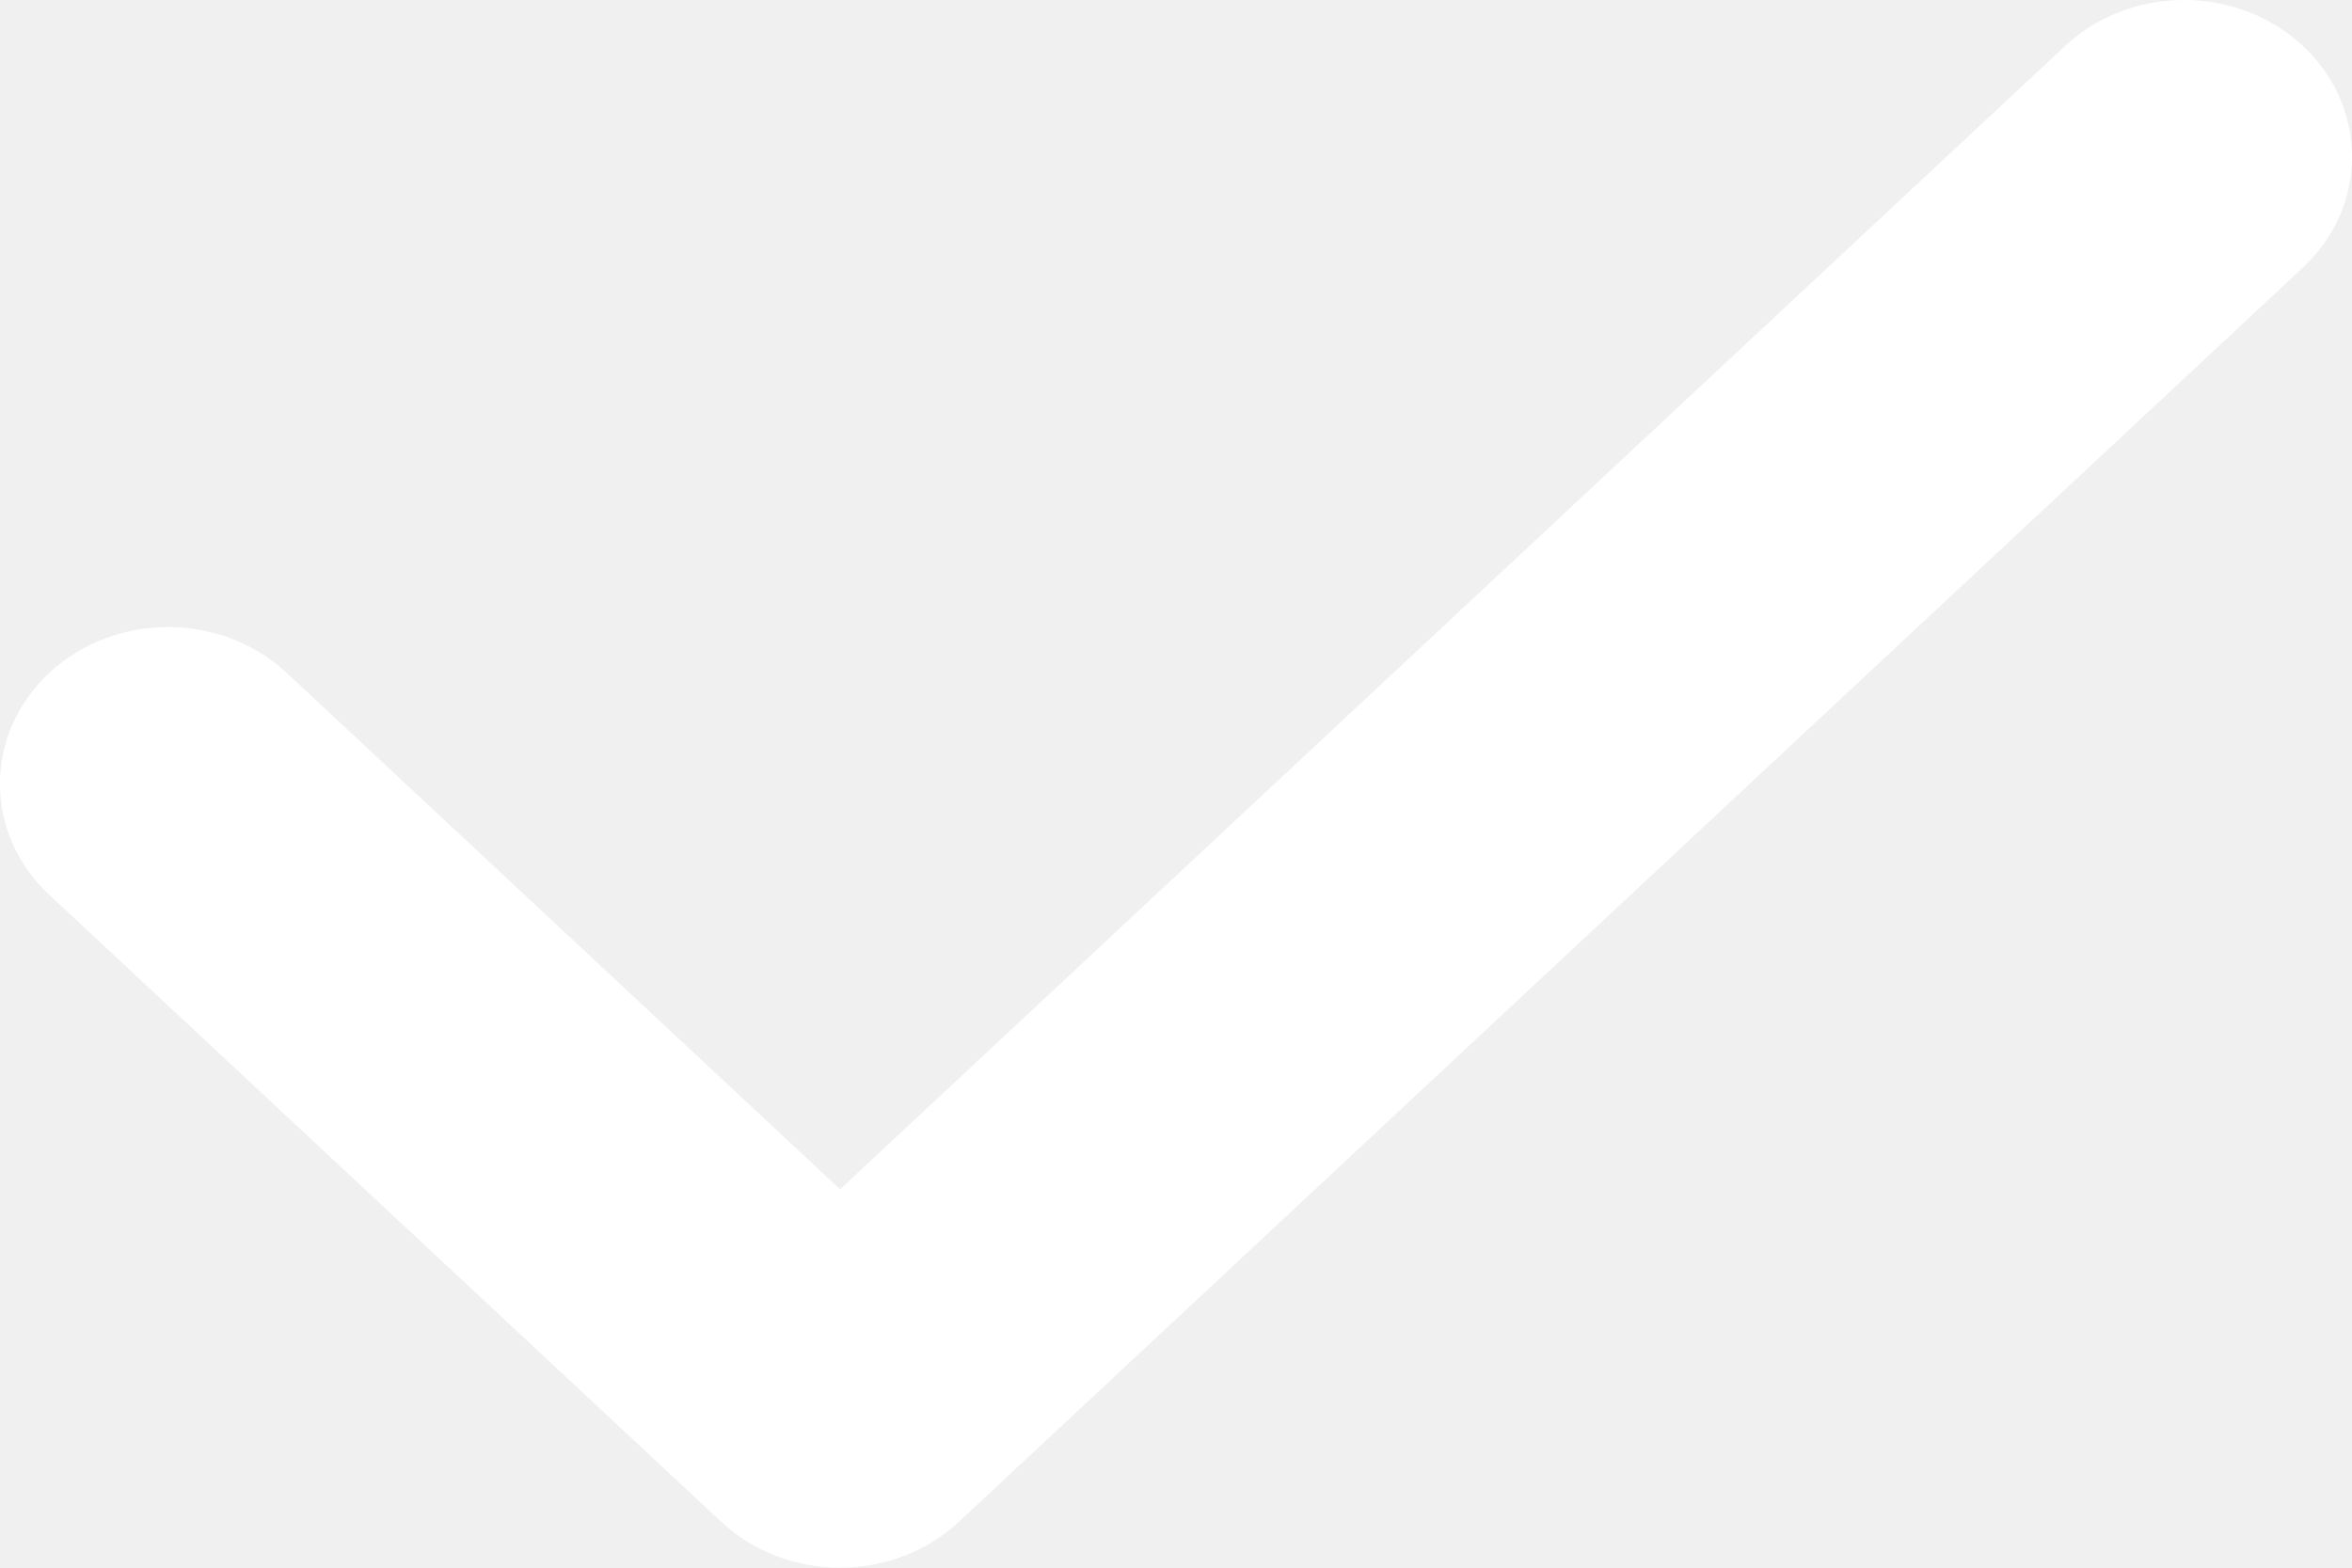
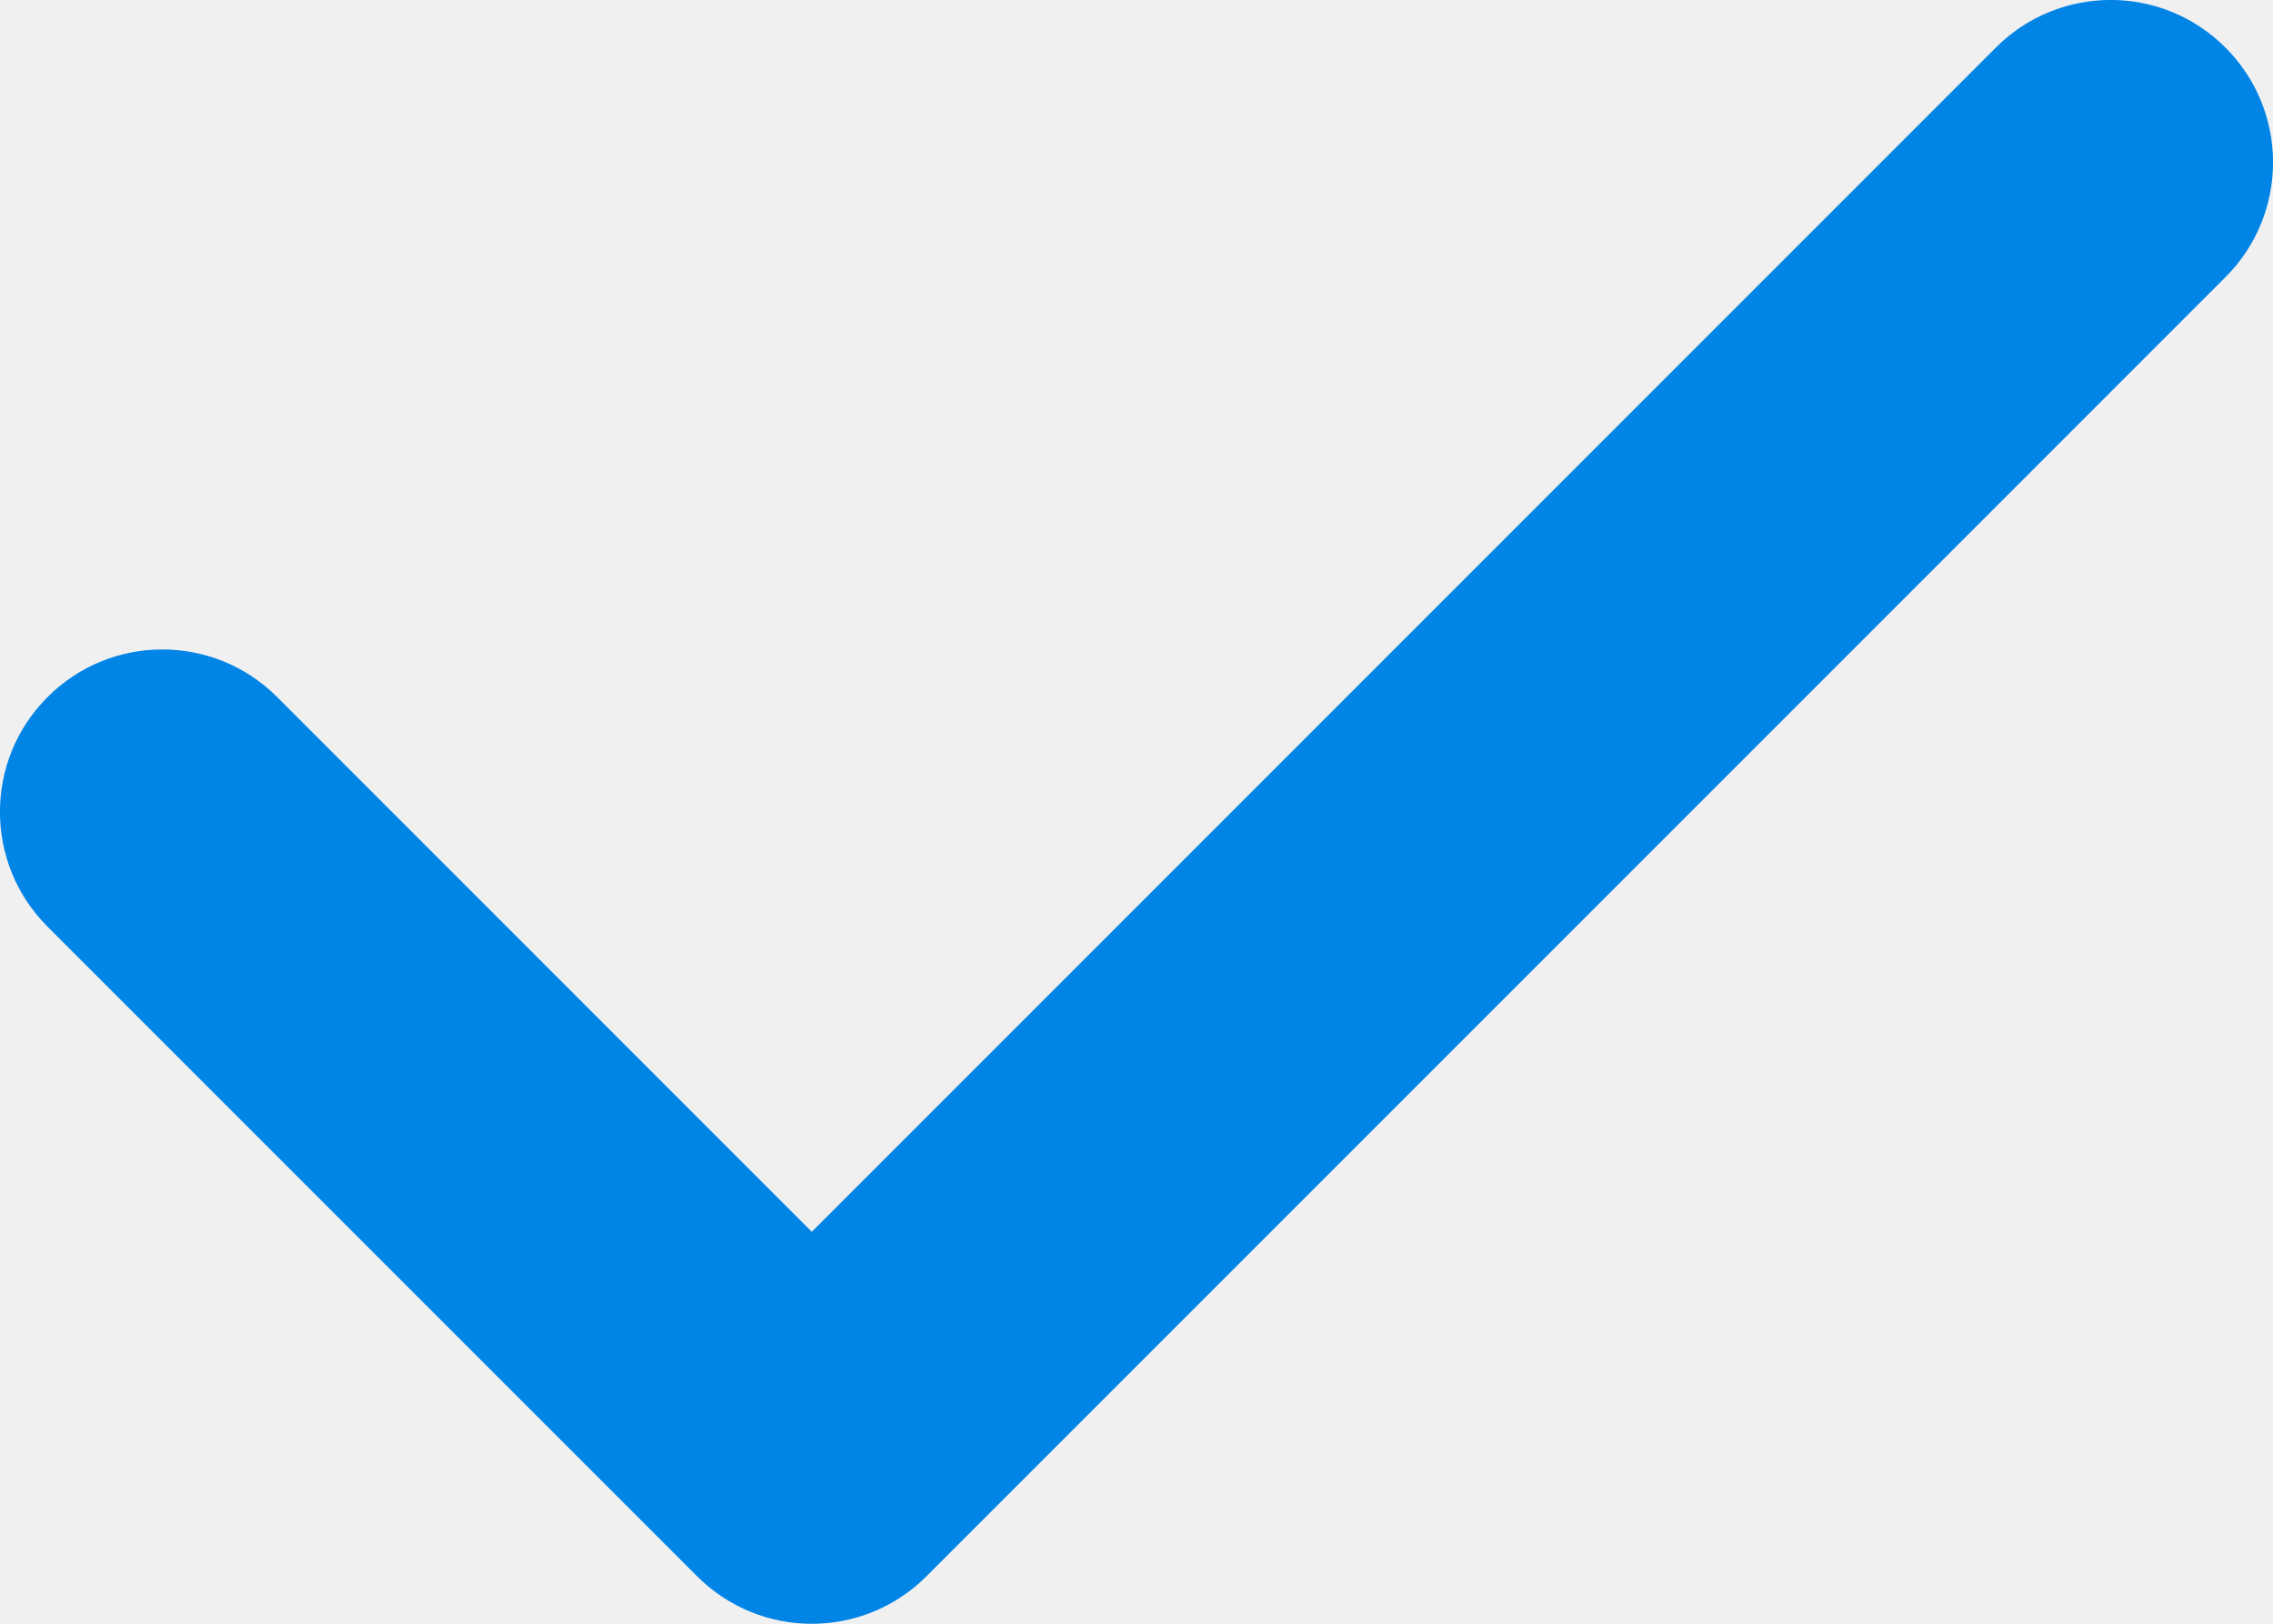
- <svg xmlns="http://www.w3.org/2000/svg" width="12" height="8" viewBox="0 0 12 8" fill="none">
-   <path fill-rule="evenodd" clip-rule="evenodd" d="M11.749 0.234C12.084 0.547 12.084 1.053 11.749 1.366L4.892 7.766C4.557 8.078 4.014 8.078 3.68 7.766L0.251 4.566C-0.084 4.253 -0.084 3.747 0.251 3.434C0.586 3.122 1.129 3.122 1.463 3.434L4.286 6.069L10.537 0.234C10.871 -0.078 11.414 -0.078 11.749 0.234Z" fill="white" />
+ <svg xmlns="http://www.w3.org/2000/svg" width="14" height="10" viewBox="0 0 14 10" fill="none">
+   <path fill-rule="evenodd" clip-rule="evenodd" d="M13.707 0.293C14.098 0.683 14.098 1.317 13.707 1.707L5.707 9.707C5.317 10.098 4.683 10.098 4.293 9.707L0.293 5.707C-0.098 5.317 -0.098 4.683 0.293 4.293C0.683 3.902 1.317 3.902 1.707 4.293L5 7.586L12.293 0.293C12.683 -0.098 13.317 -0.098 13.707 0.293Z" fill="#0084E6" />
</svg>
